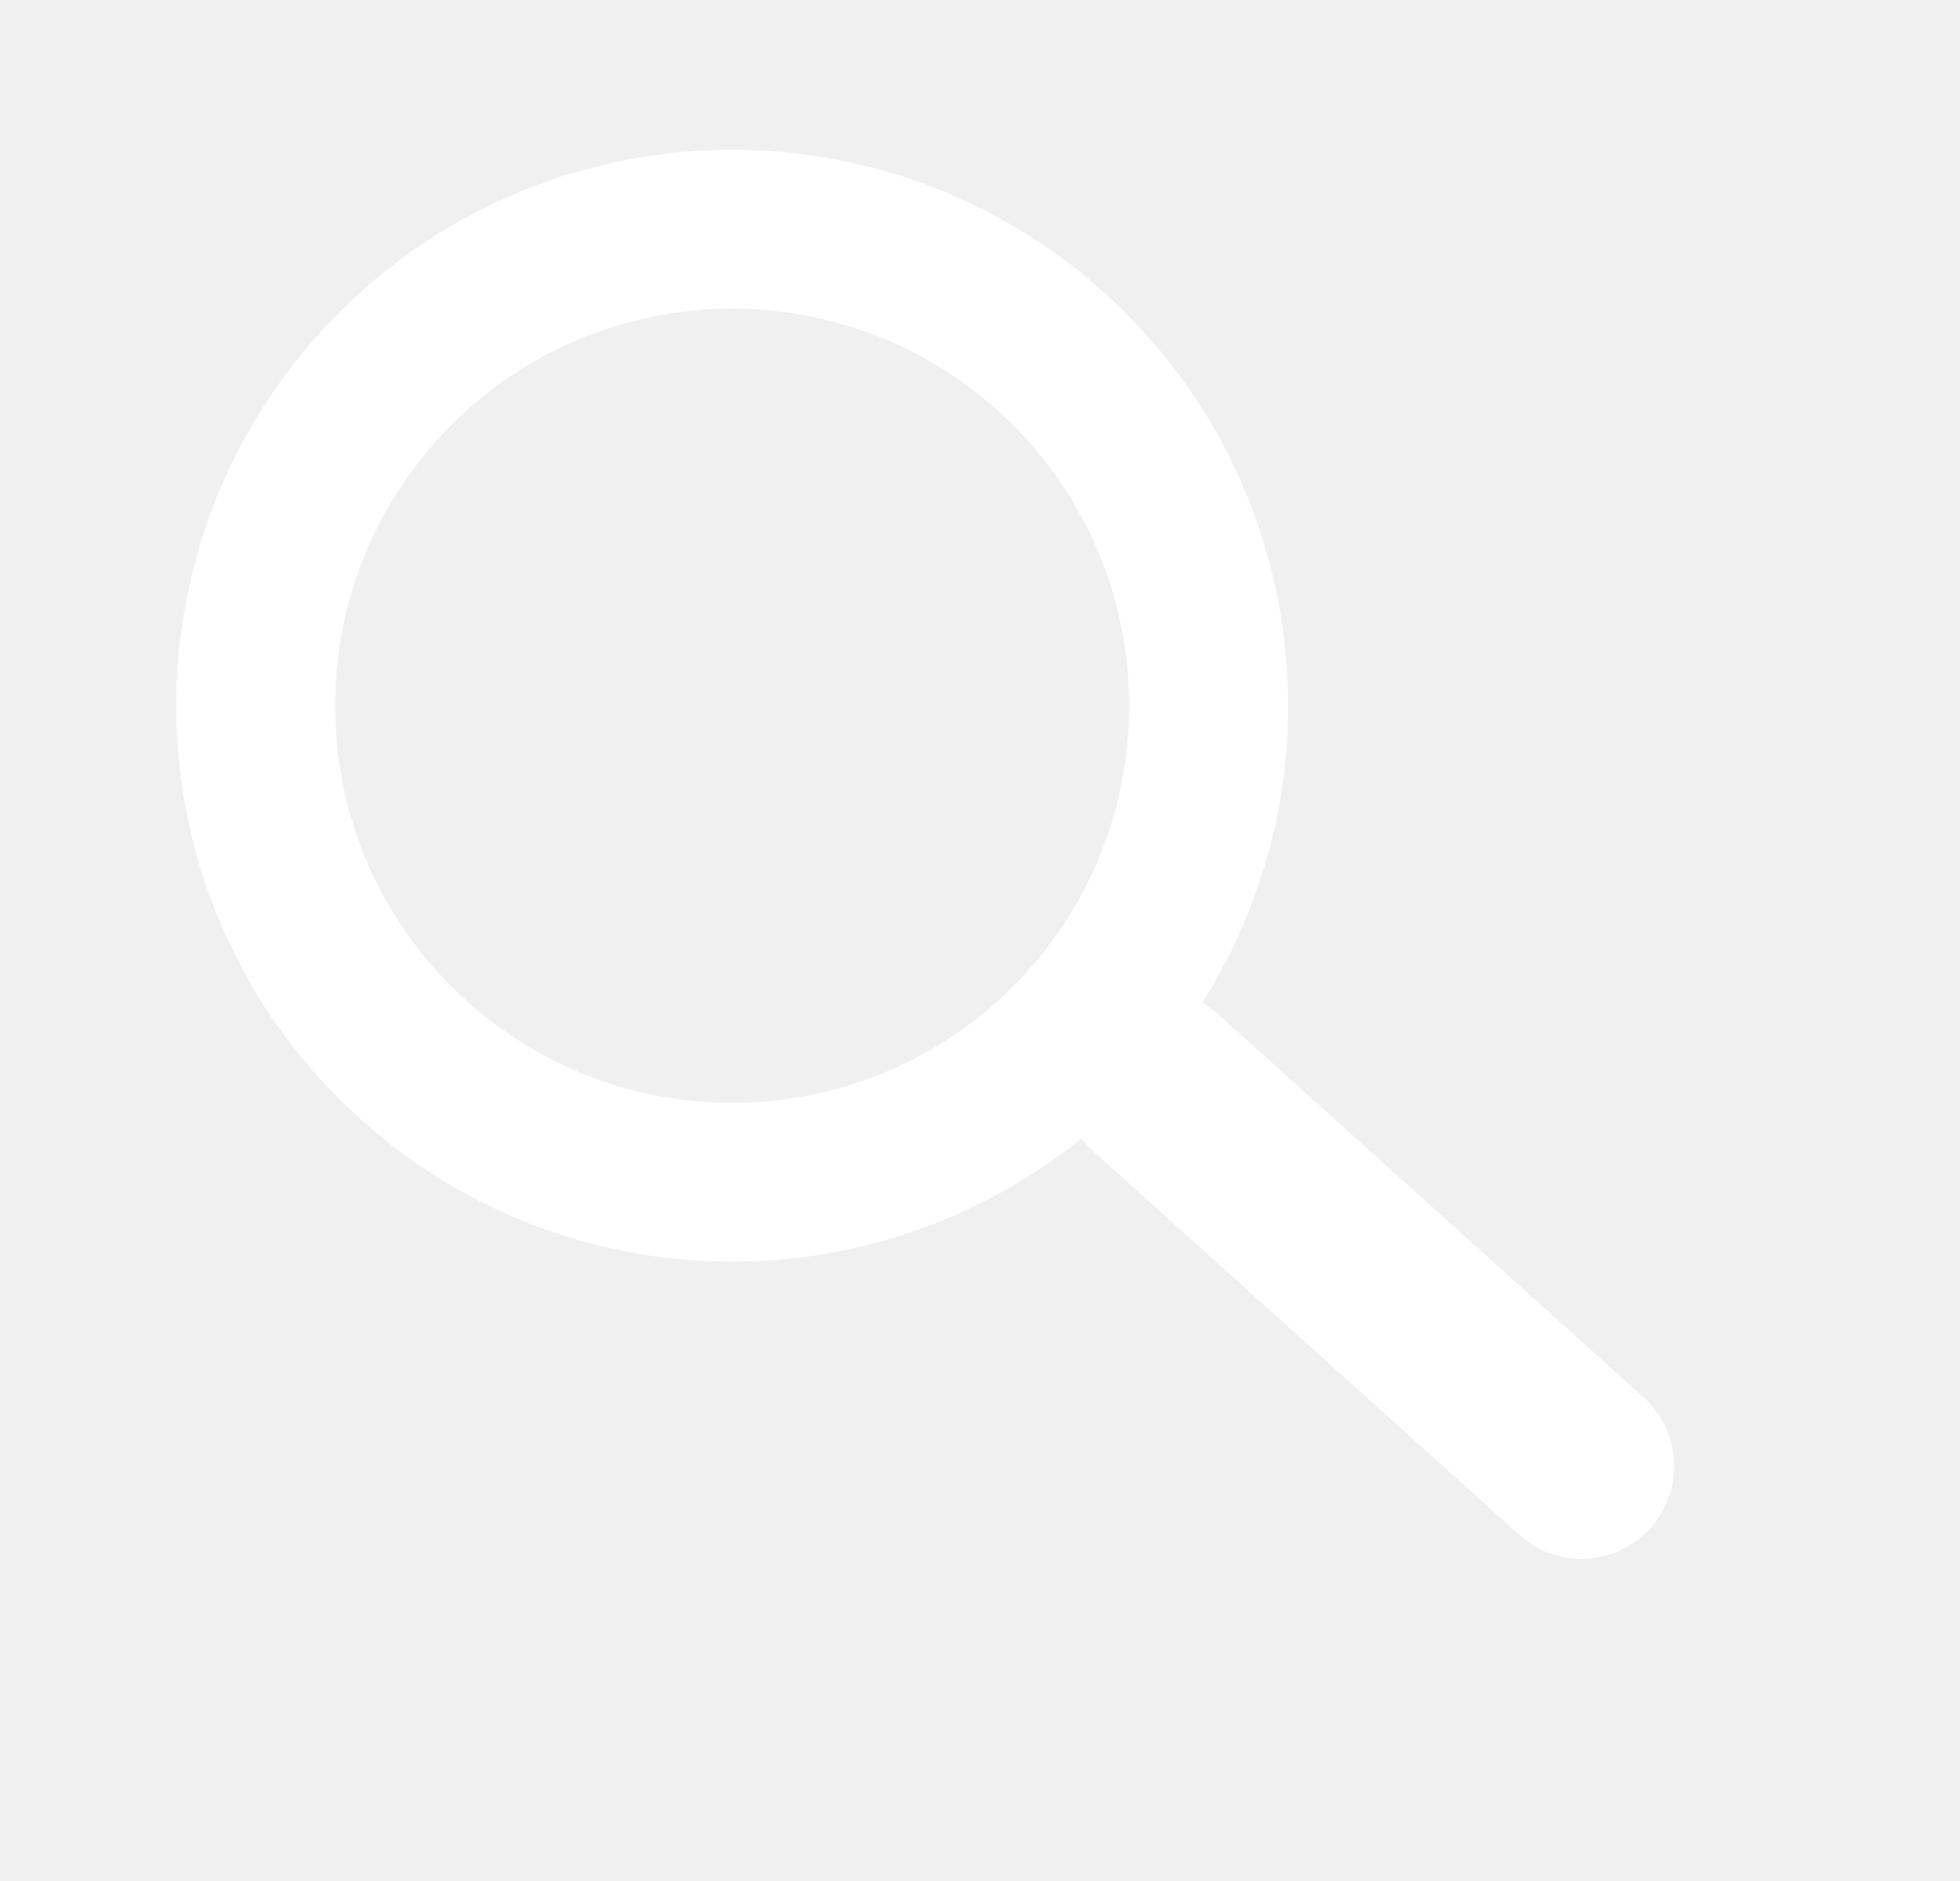
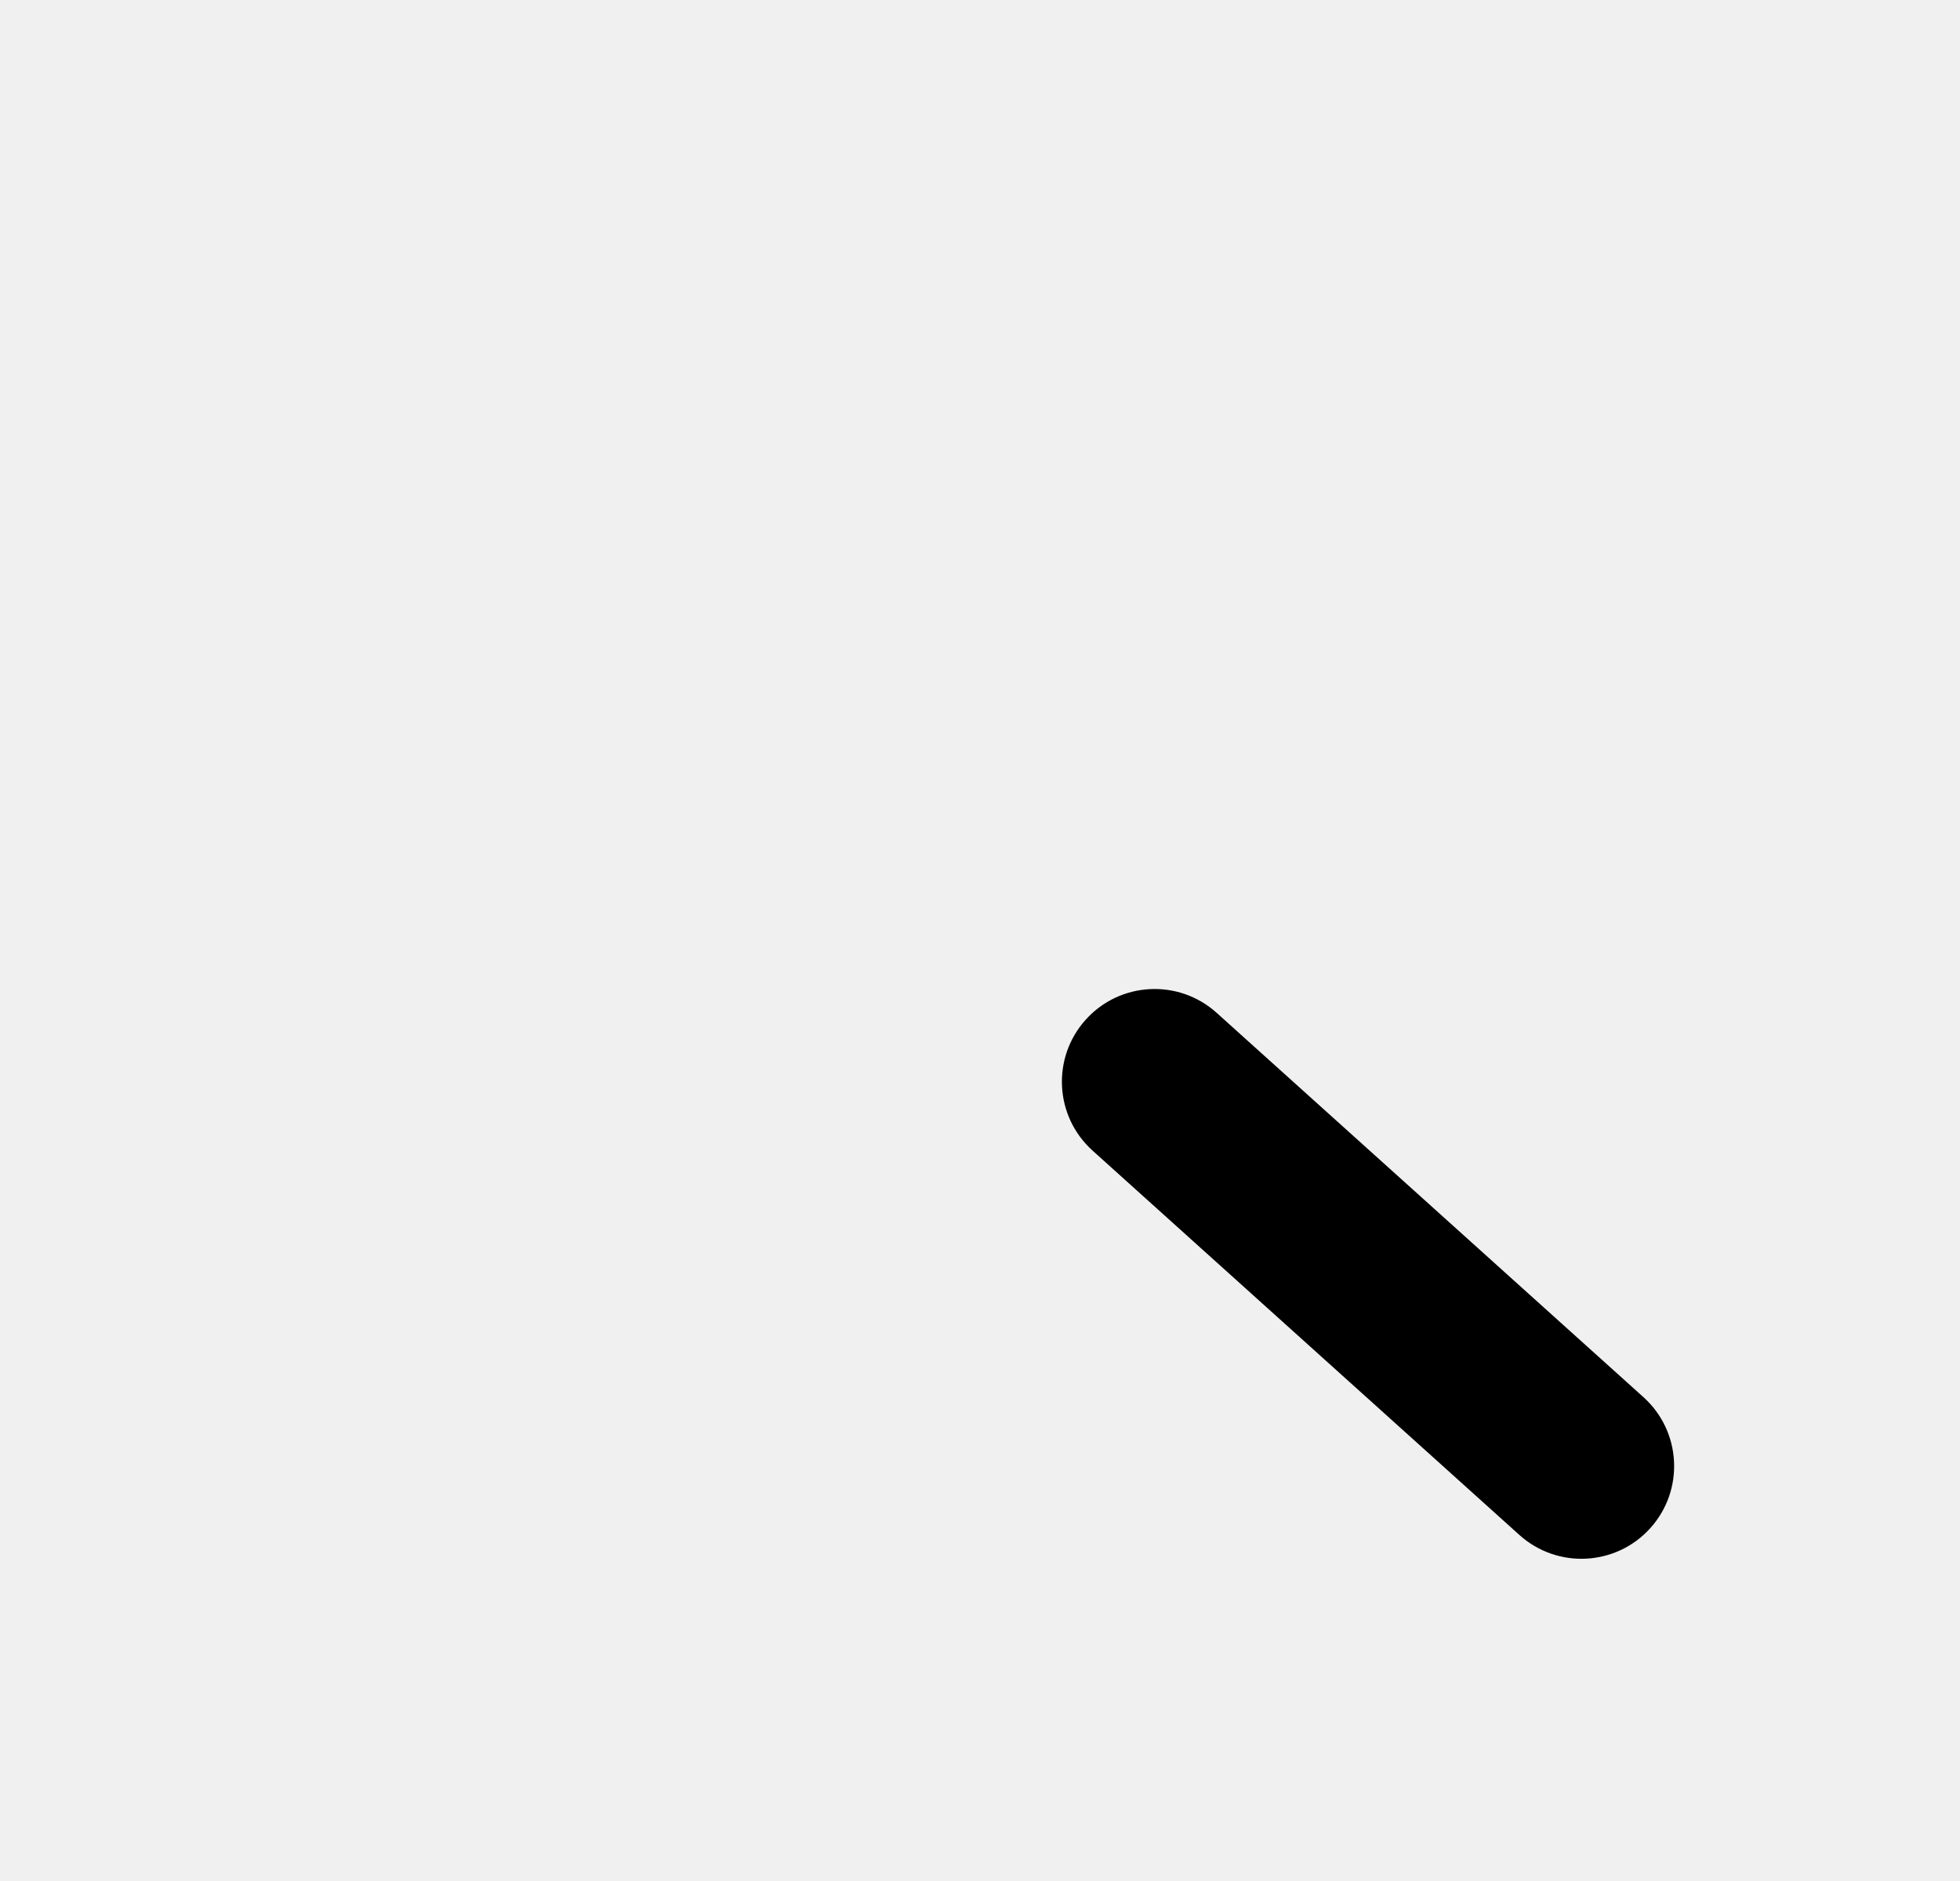
<svg xmlns="http://www.w3.org/2000/svg" viewBox="0 0 74 71">
  <defs>
    <clipPath id="clip-Prancheta_9">
      <rect width="74" height="71" />
    </clipPath>
  </defs>
  <g id="Prancheta_9" data-name="Prancheta – 9" clip-path="url(#clip-Prancheta_9)">
    <g id="Grupo_161" data-name="Grupo 161" transform="translate(-59.431 -148.63) rotate(42)">
-       <g id="Elipse_37" data-name="Elipse 37" transform="translate(161 51)" fill="none" stroke="#fff" stroke-width="6">
+       <g id="Elipse_37" data-name="Elipse 37" transform="translate(161 51)" fill="none" class="svg-stroke" stroke-width="6">
        <circle cx="20.989" cy="20.989" r="20.989" stroke="none" />
        <circle cx="20.989" cy="20.989" r="17.989" fill="none" />
      </g>
-       <rect id="Retângulo_142" data-name="Retângulo 142" width="28.685" height="7" rx="3.5" transform="translate(199.839 68.365)" fill="#fff" />
+       <rect id="Retângulo_142" data-name="Retângulo 142" width="28.685" height="7" rx="3.5" transform="translate(199.839 68.365)" class="svg-fill" />
    </g>
  </g>
</svg>
